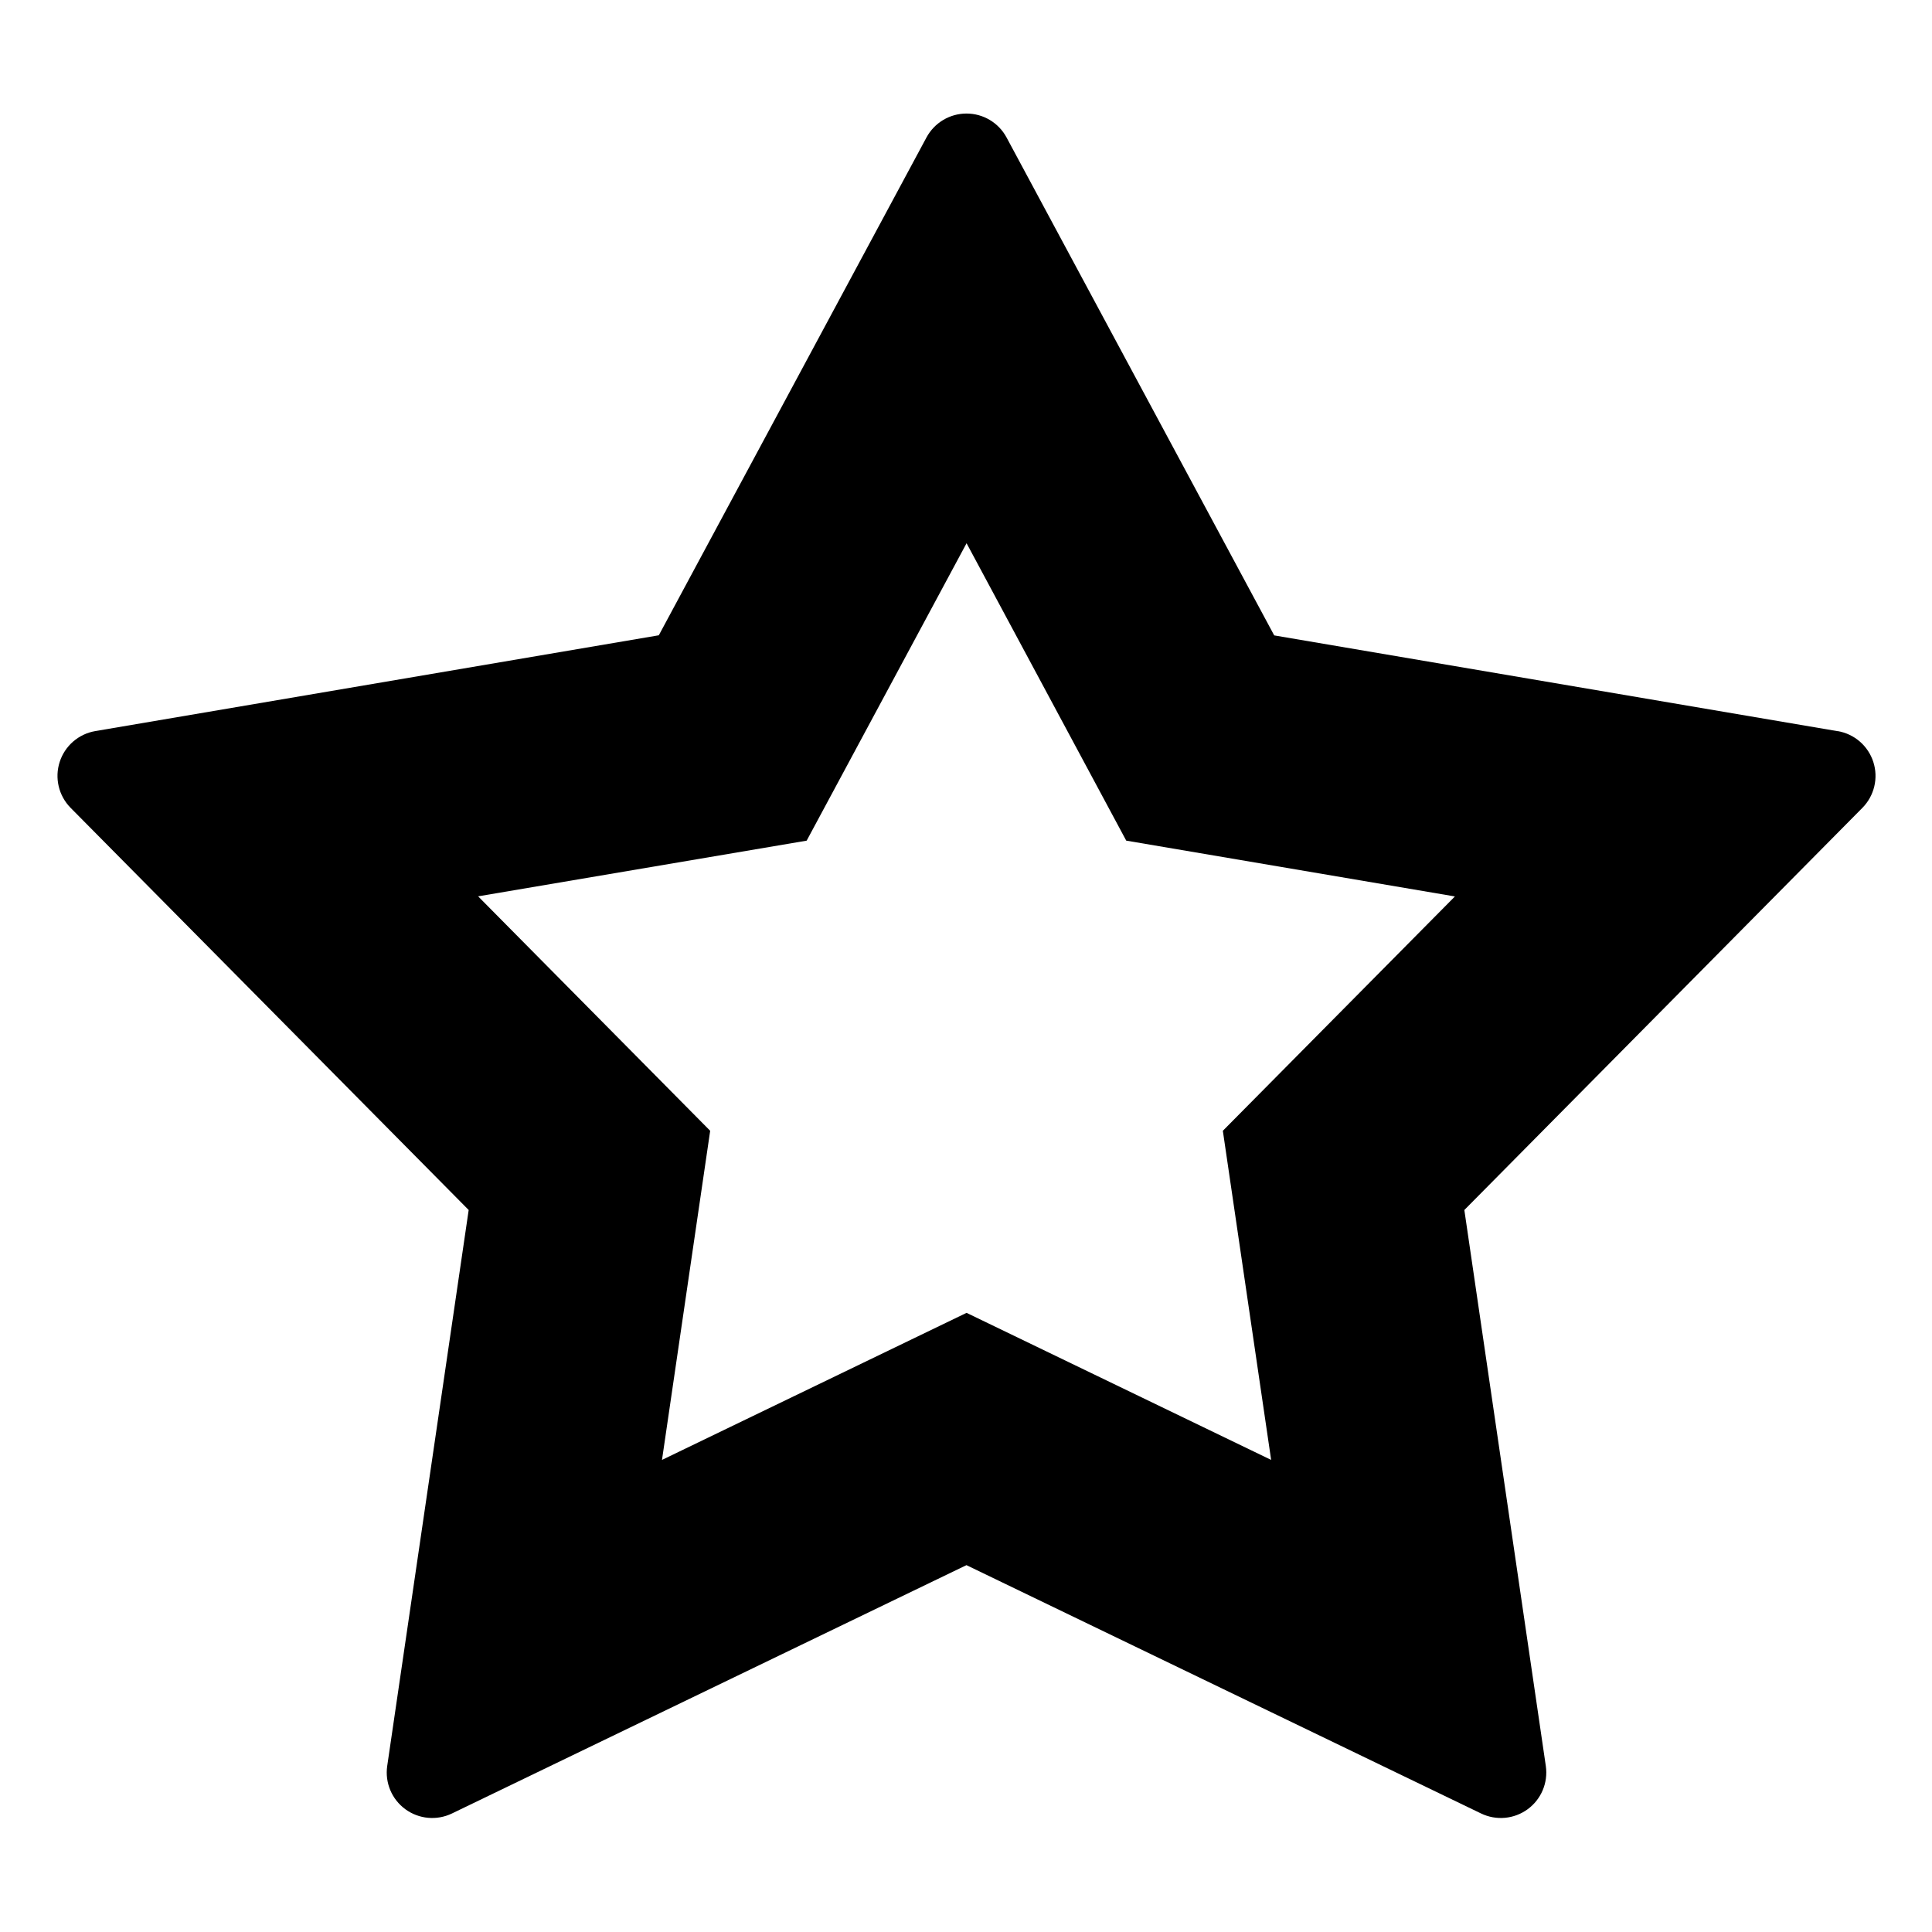
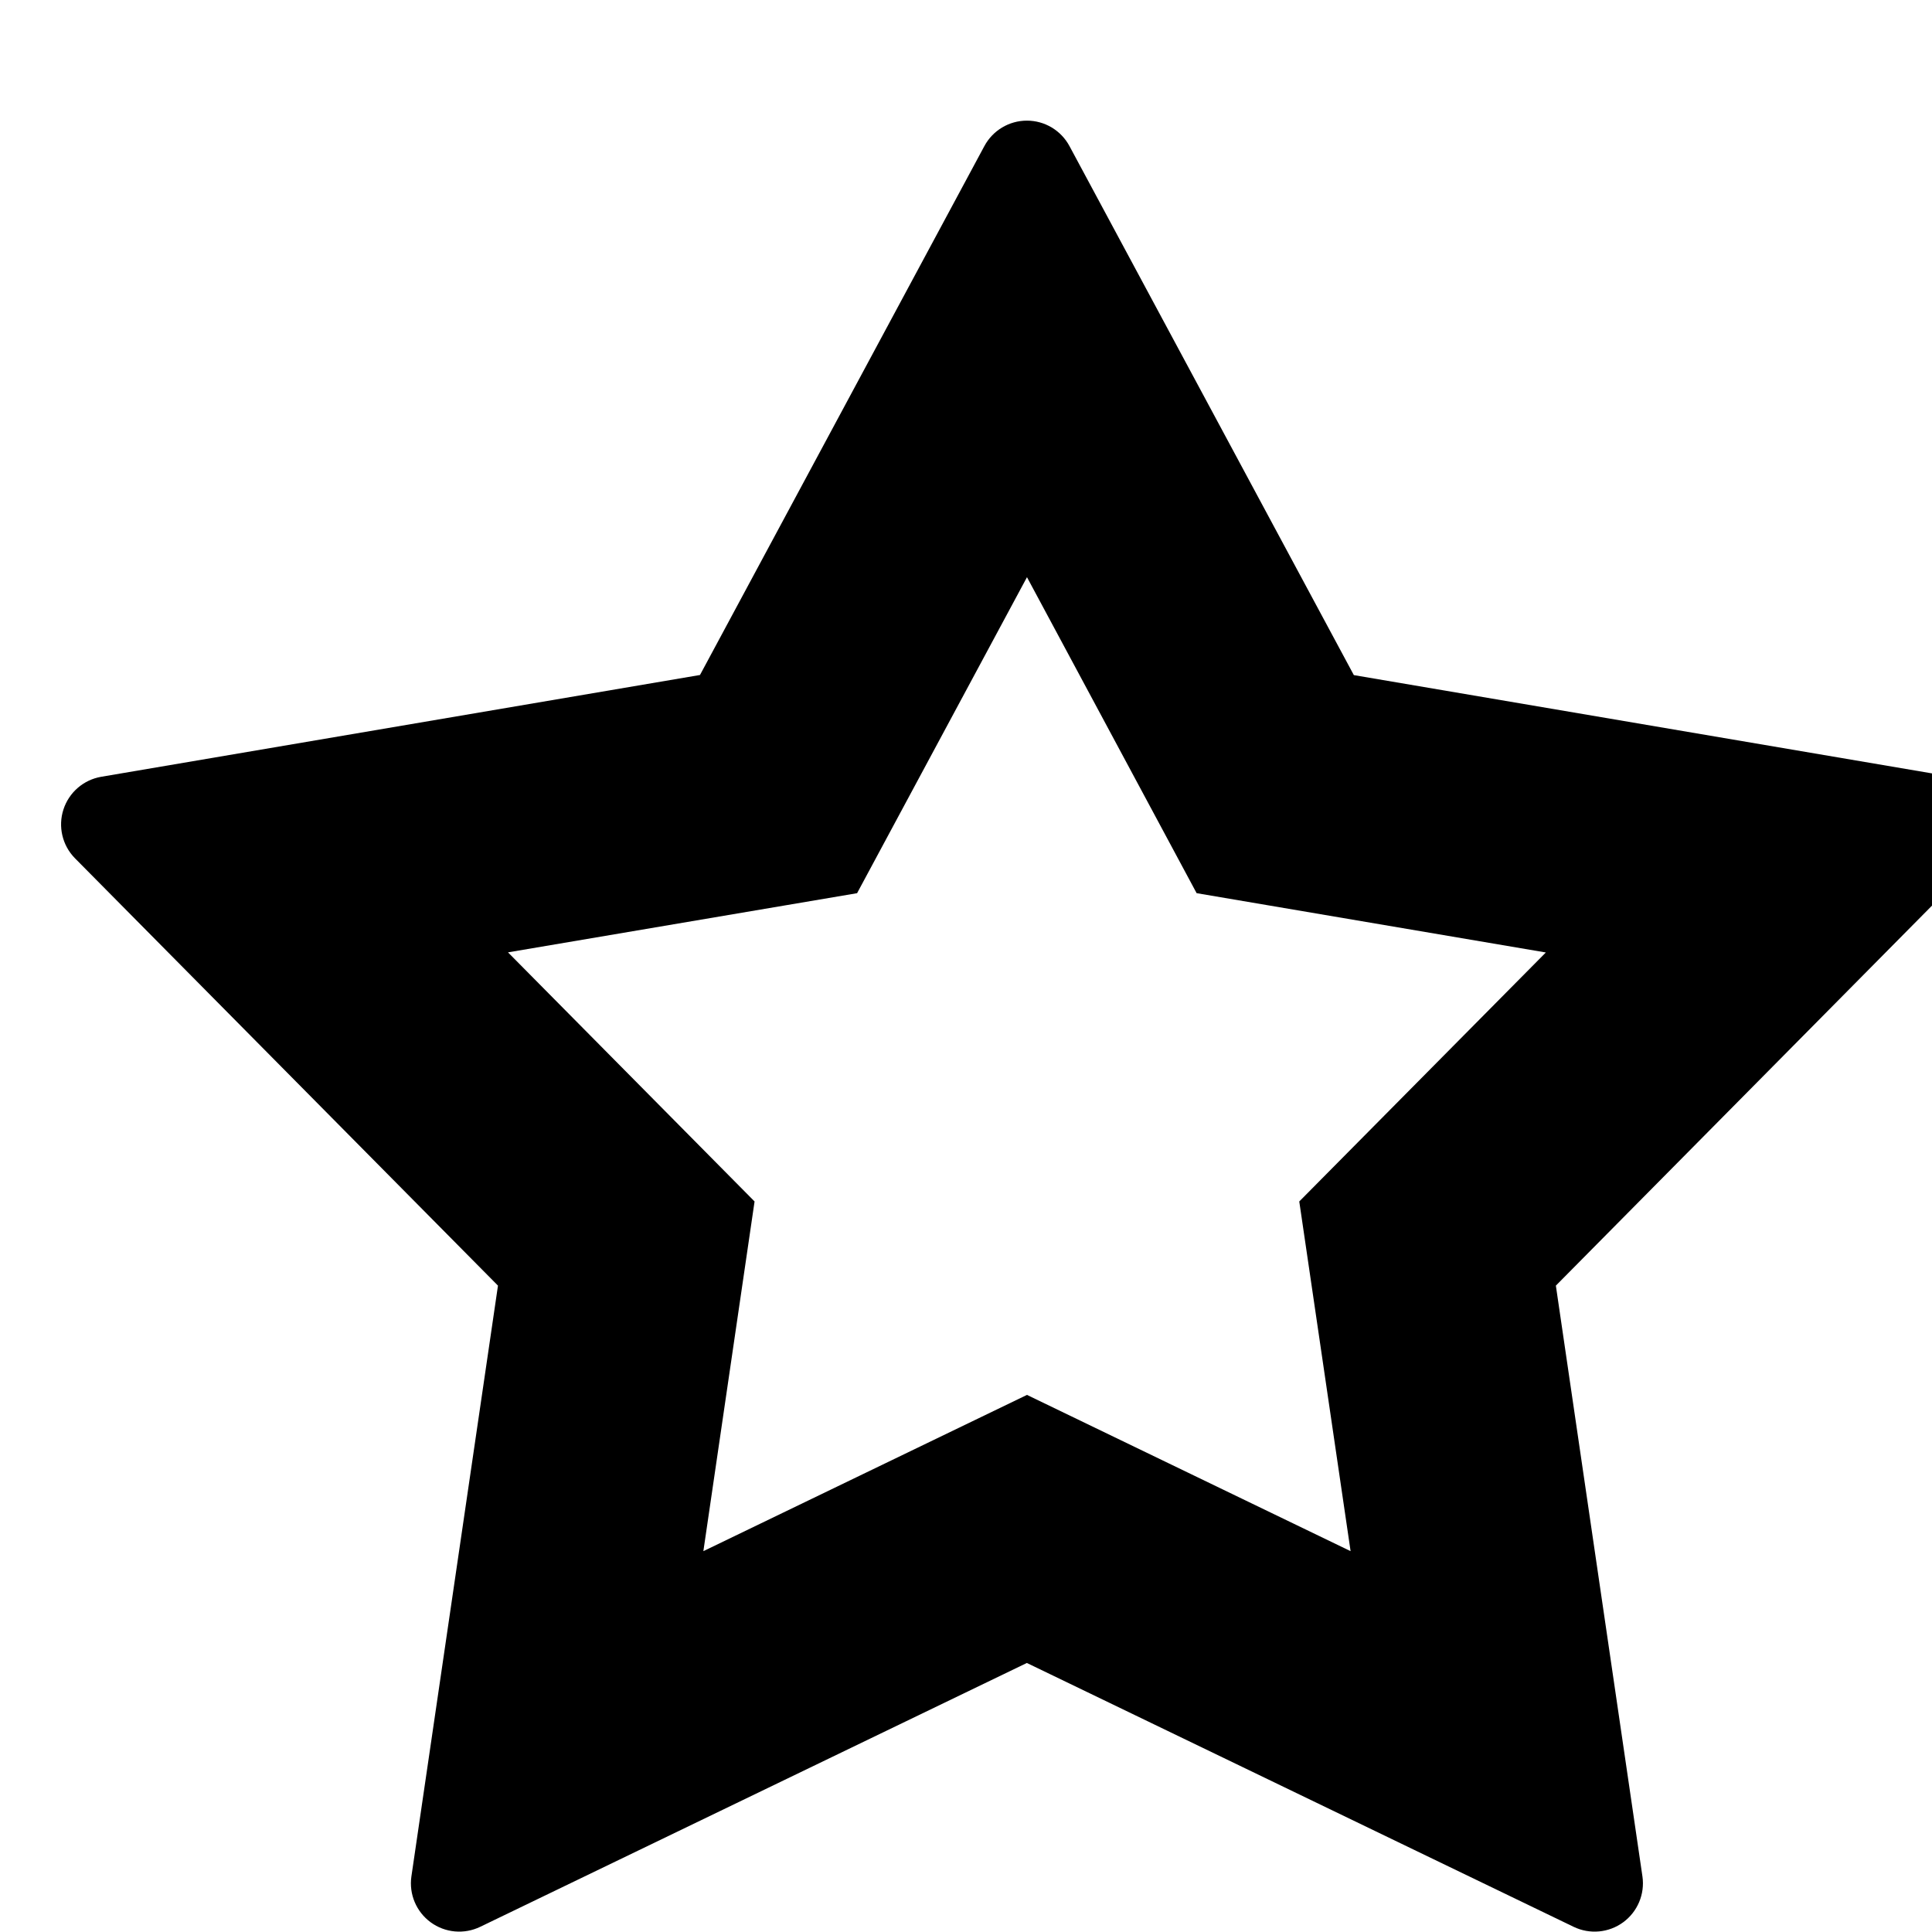
- <svg xmlns="http://www.w3.org/2000/svg" width="17" height="17" viewBox="0 0 17 17">
+ <svg xmlns="http://www.w3.org/2000/svg" width="16" height="16" viewBox="0 0 16 16">
  <path fill-rule="evenodd" clip-rule="evenodd" d="M9.91 7.397 8.505 4.78 7.098 7.397l-2.891.49L6.249 9.95l-.424 2.896 2.68-1.294 2.68 1.294-.425-2.896 2.042-2.062-2.891-.491Zm6.26-.964a.4.4 0 0 1 .218.675l-3.503 3.539.717 4.893a.4.4 0 0 1-.57.417l-4.528-2.185-4.527 2.185a.4.4 0 0 1-.57-.417l.717-4.893L.62 7.107a.4.4 0 0 1 .218-.674l4.959-.843 2.355-4.38a.4.4 0 0 1 .705 0l2.355 4.381 4.959.843Z" />
</svg>
